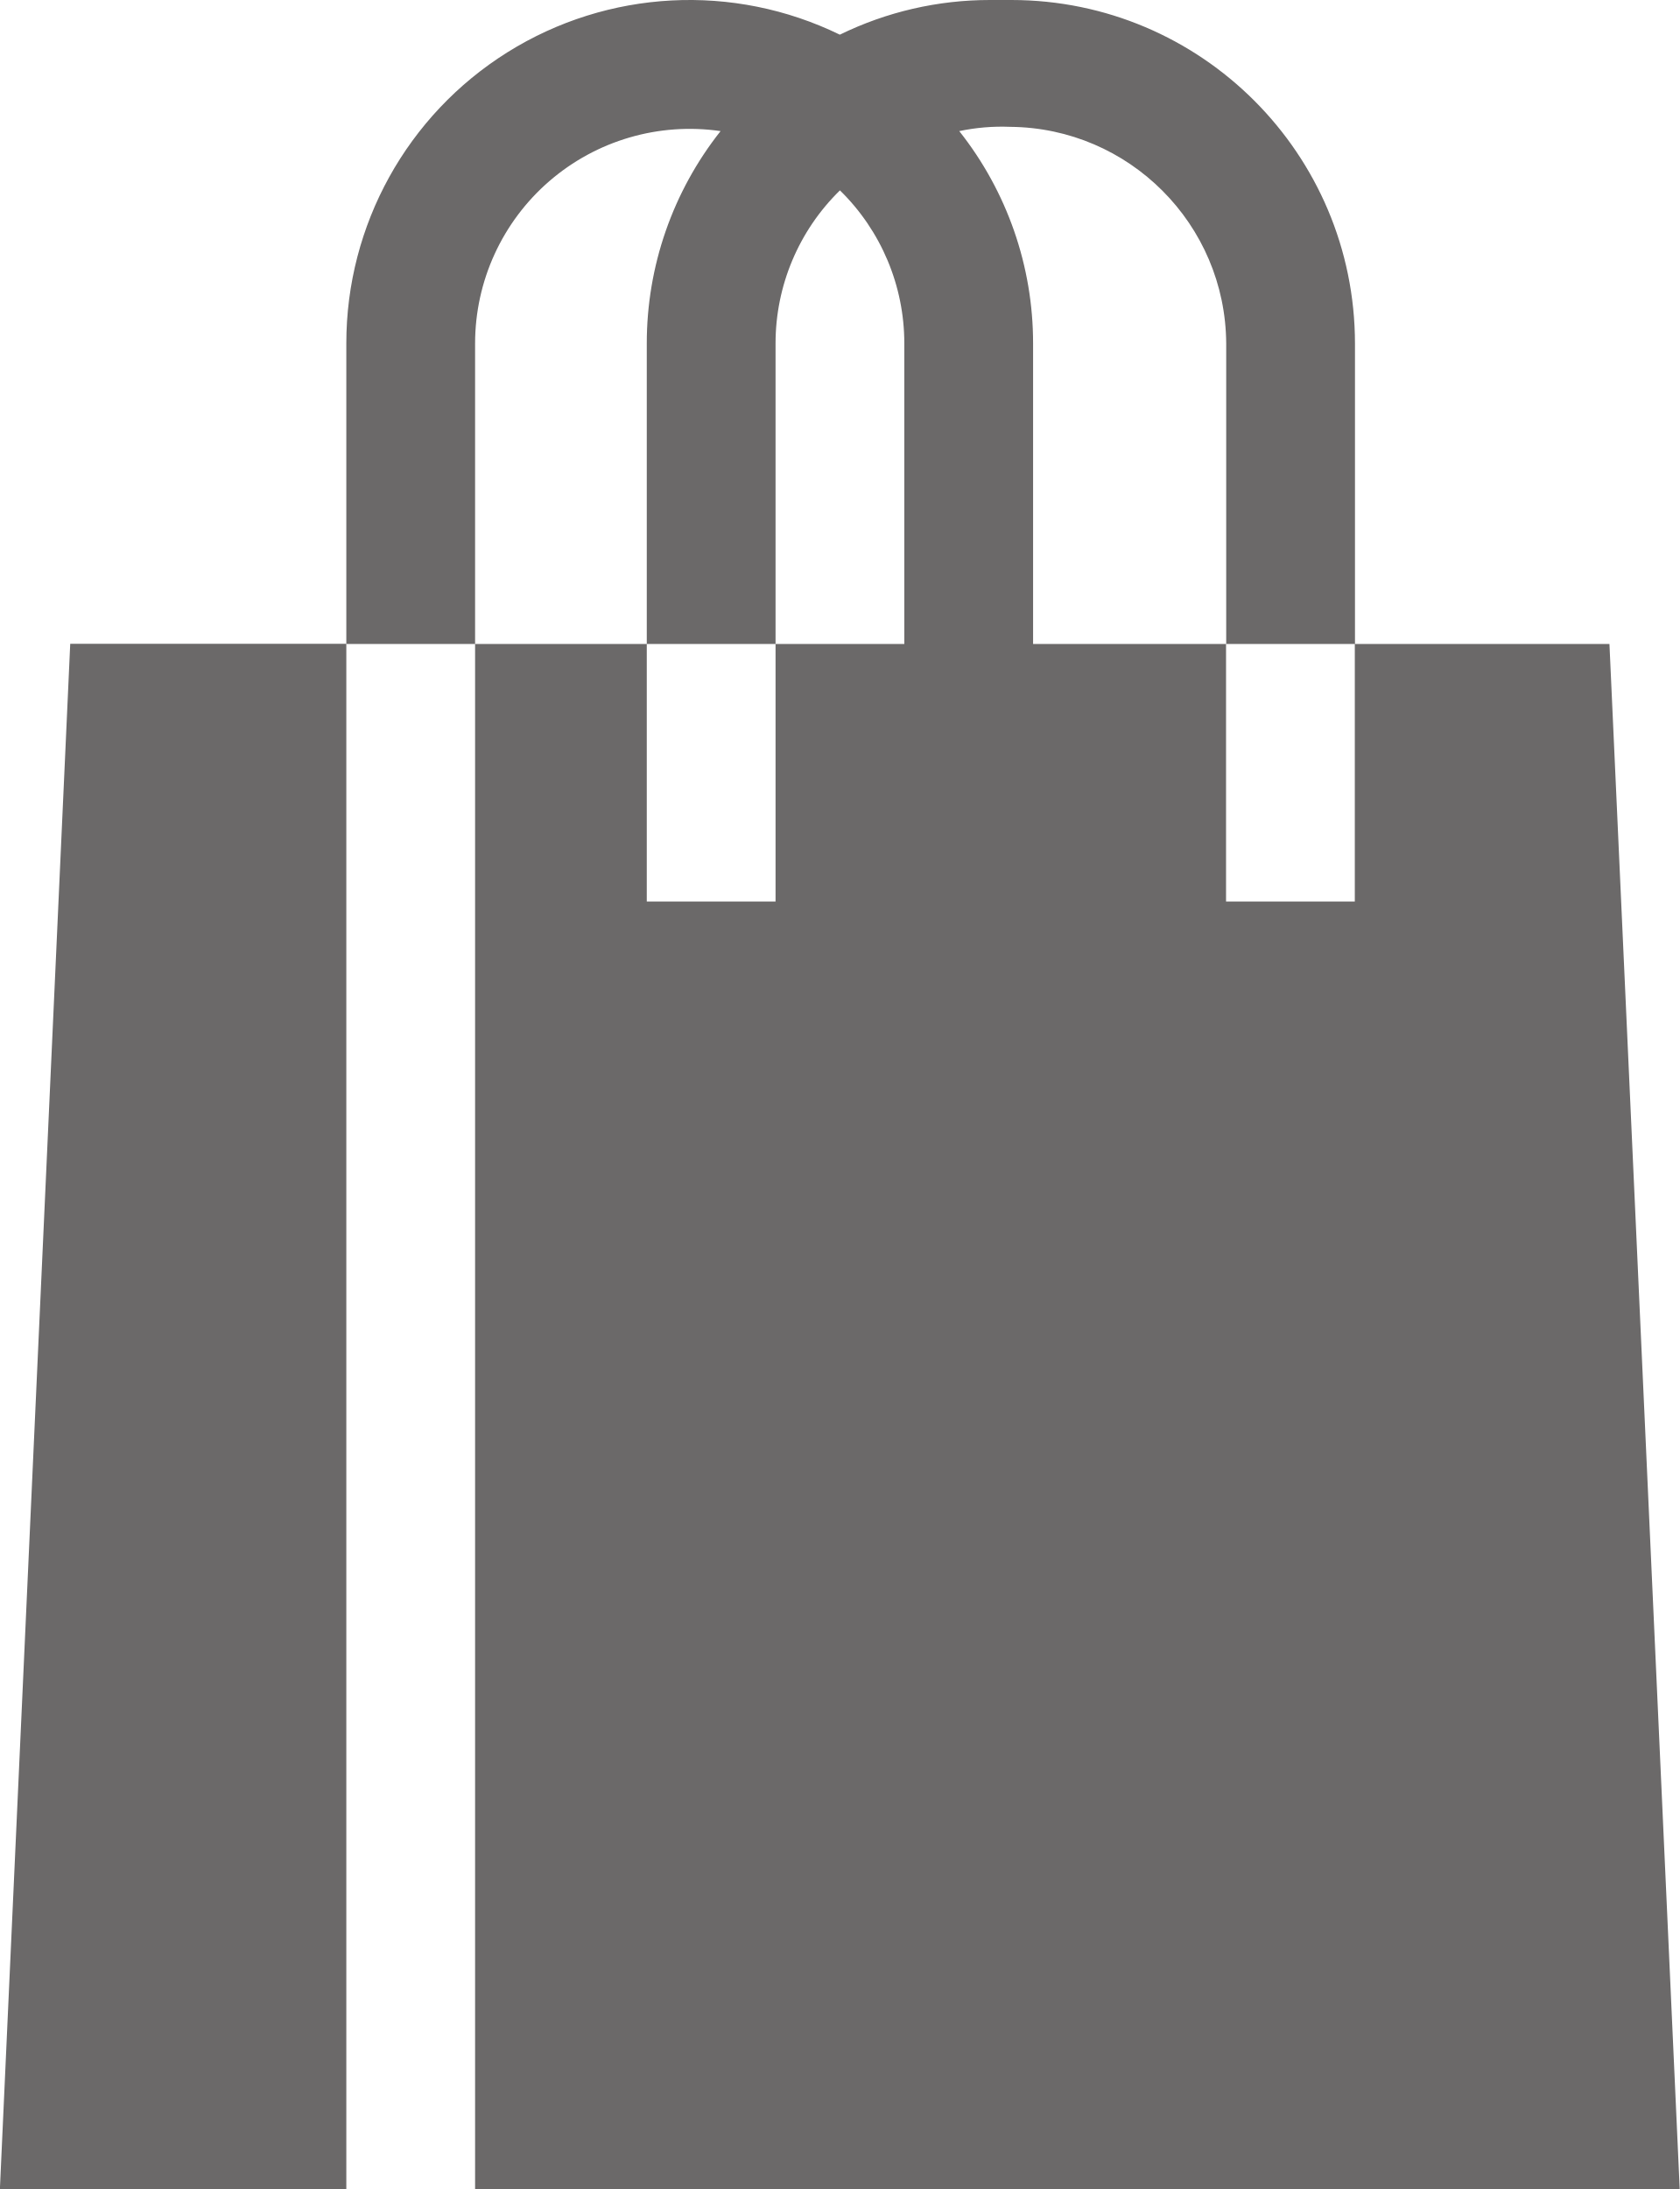
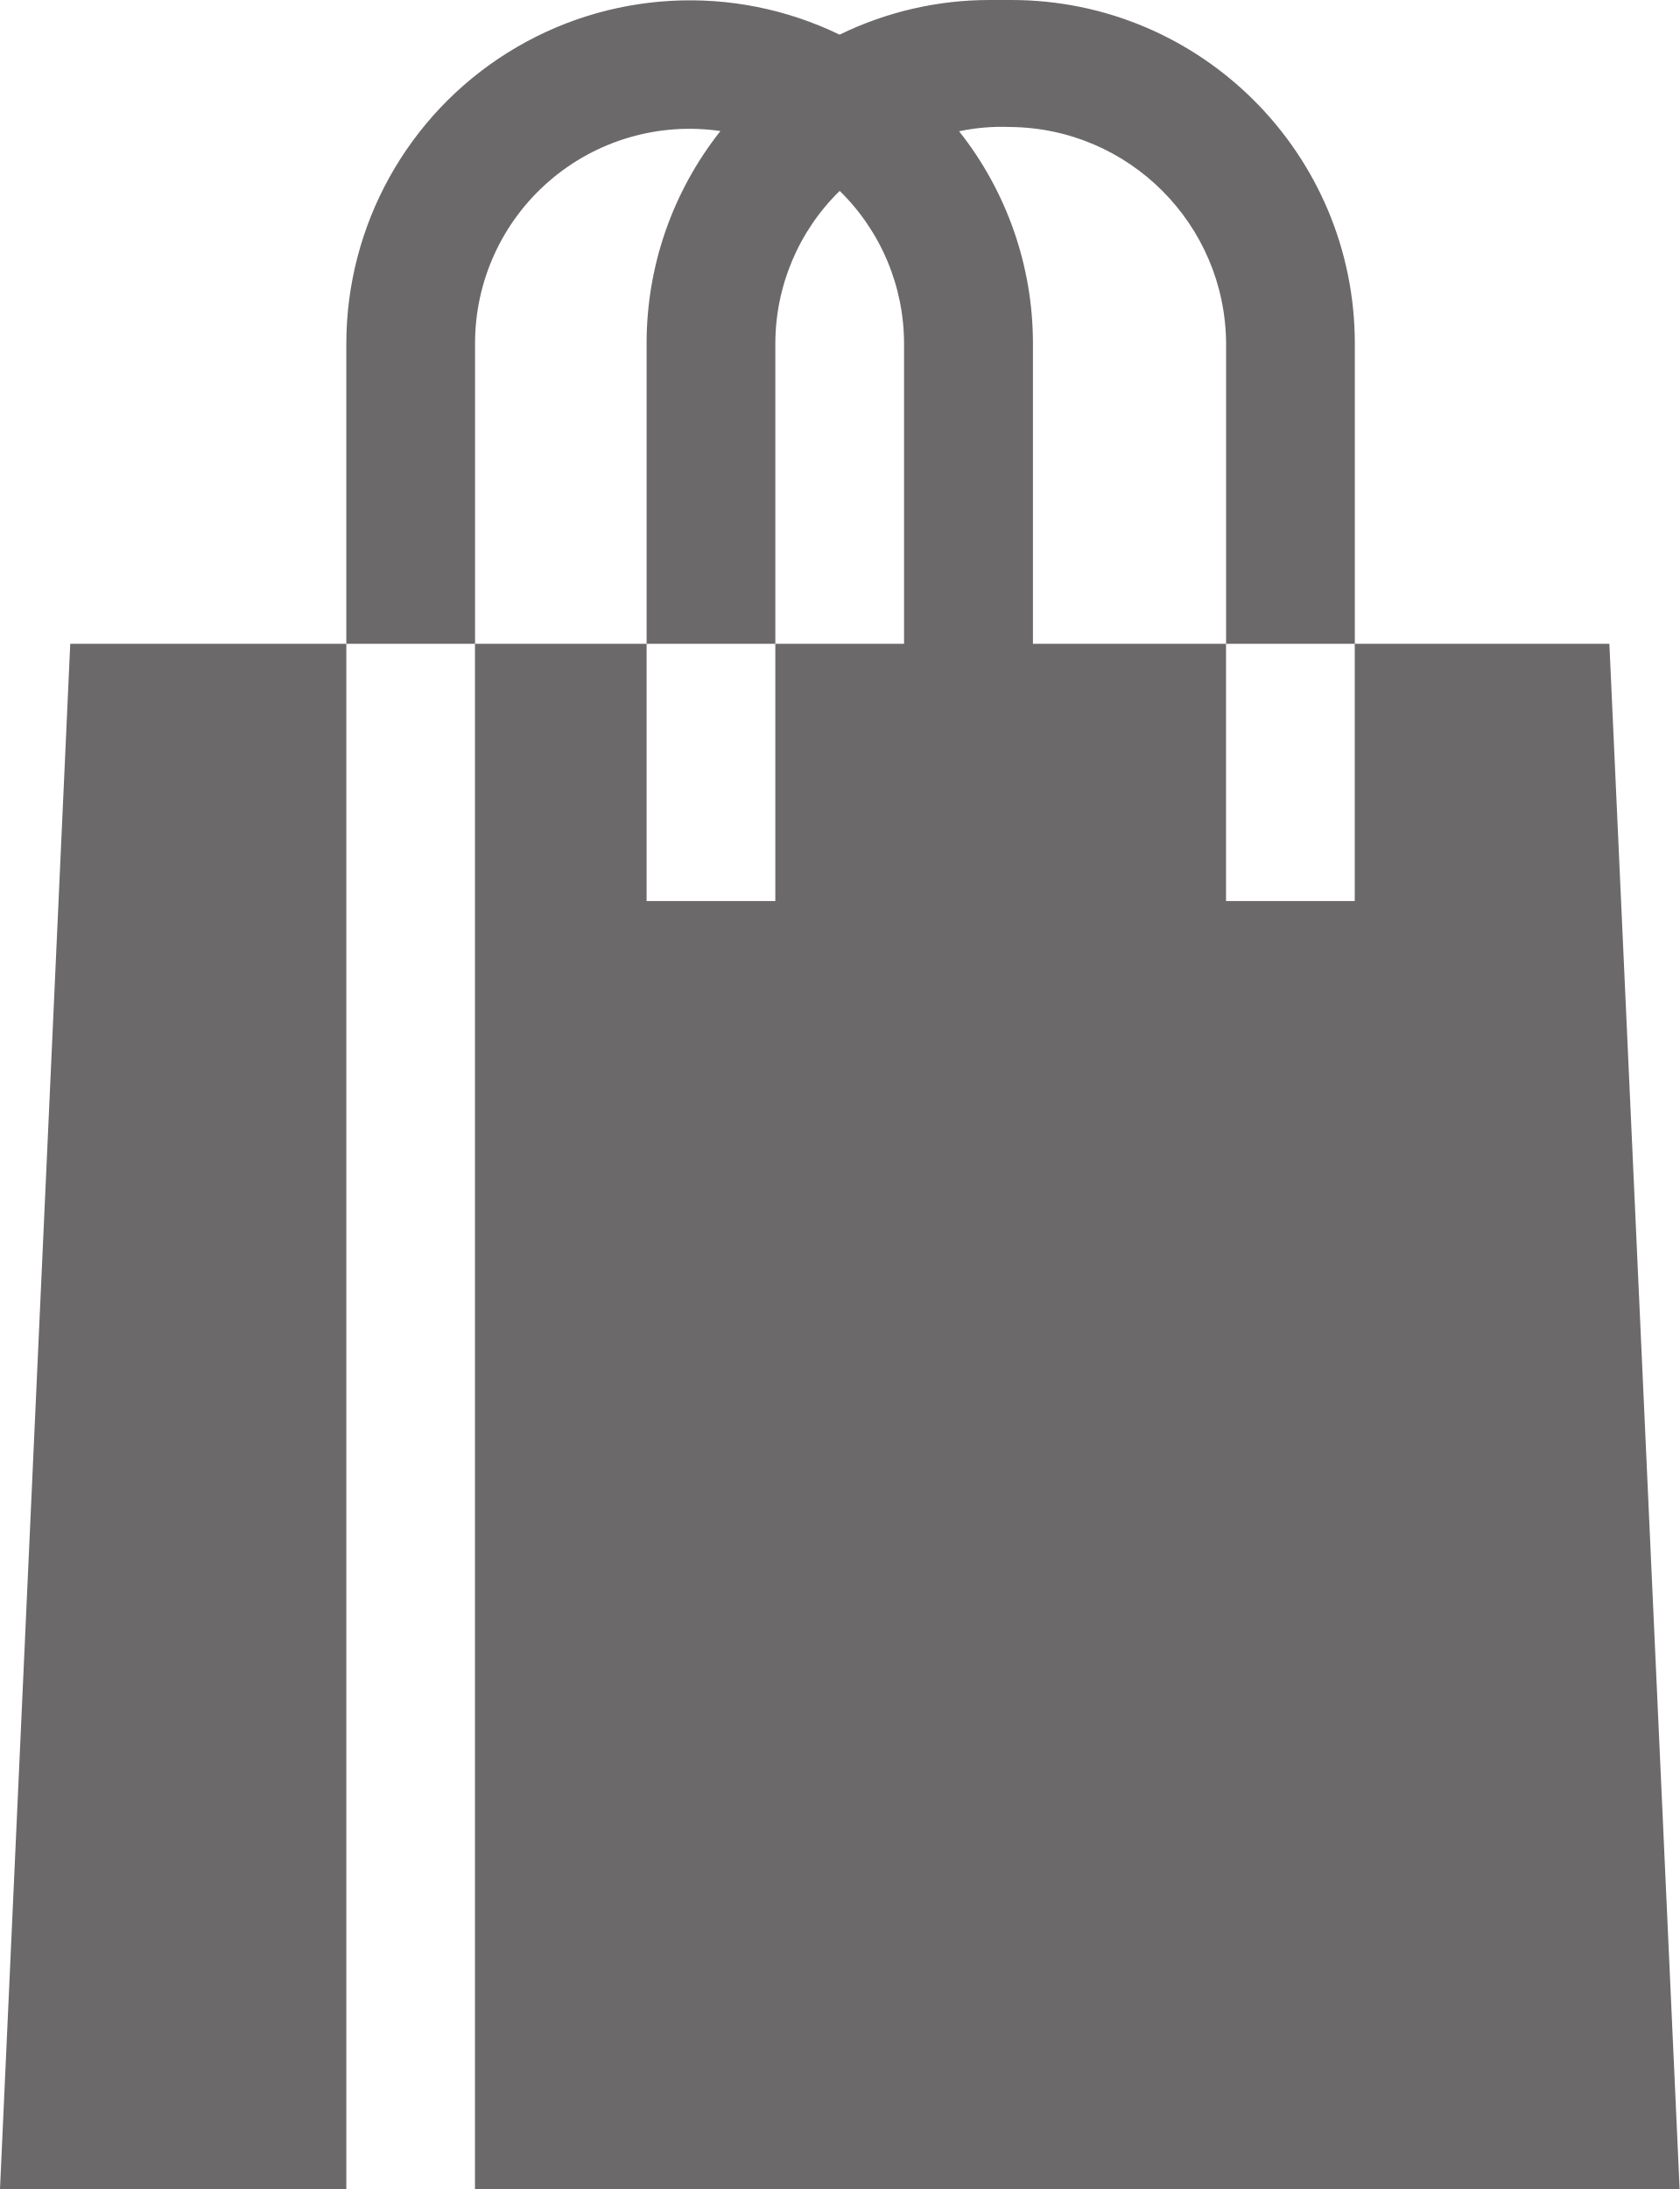
- <svg xmlns="http://www.w3.org/2000/svg" width="50.871" height="66.287" viewBox="0 0 50.871 66.287">
+ <svg xmlns="http://www.w3.org/2000/svg" width="22" height="28.666" viewBox="0 0 22 28.666">
  <g id="shopping-bag" transform="translate(-59.303)">
-     <path id="Path_783" data-name="Path 783" d="M143.9,10.4a6.5,6.5,0,0,1,7.435-6.43A10.344,10.344,0,0,0,149.1,10.4v9.1H153V10.4a6.478,6.478,0,0,1,1.95-4.635A6.479,6.479,0,0,1,156.9,10.4v9.1H153v7.8h-3.9V19.5h-5.2V66.287h36.484L178.256,19.5h-7.712v7.8h-3.9V19.5H160.8V10.4a10.343,10.343,0,0,0-2.236-6.43,6.248,6.248,0,0,1,1.542-.129,6.6,6.6,0,0,1,6.543,6.56v9.1h3.9V10.4A10.41,10.41,0,0,0,160.146,0h-.65a10.334,10.334,0,0,0-4.549,1.05A10.394,10.394,0,0,0,140,10.4v9.1h3.9Z" transform="translate(-70.208 0)" fill="#6b6969" />
-     <path id="Path_784" data-name="Path 784" d="M69.792,150H61.43L59.3,196.791H69.792Z" transform="translate(0 -130.504)" fill="#6b6969" />
+     <path id="Path_783" data-name="Path 783" d="M141.686,4.5A2.809,2.809,0,0,1,144.9,1.716a4.473,4.473,0,0,0-.967,2.781V8.431h1.686V4.5a2.8,2.8,0,0,1,.843-2,2.8,2.8,0,0,1,.843,2V8.431h-1.686V11.8h-1.686V8.431h-2.248V28.666h15.778l-.92-20.235h-3.335V11.8h-1.686V8.431h-2.529V4.5a4.473,4.473,0,0,0-.967-2.781,2.7,2.7,0,0,1,.667-.056A2.853,2.853,0,0,1,151.523,4.5V8.431h1.686V4.5a4.5,4.5,0,0,0-4.5-4.5h-.281a4.469,4.469,0,0,0-1.967.454A4.5,4.5,0,0,0,140,4.5V8.431h1.686Z" transform="translate(-76.161 0)" fill="#6b6969" />
+     <path id="Path_784" data-name="Path 784" d="M63.839,150H60.223l-.92,20.235h4.536Z" transform="translate(0 -141.569)" fill="#6b6969" />
  </g>
</svg>
